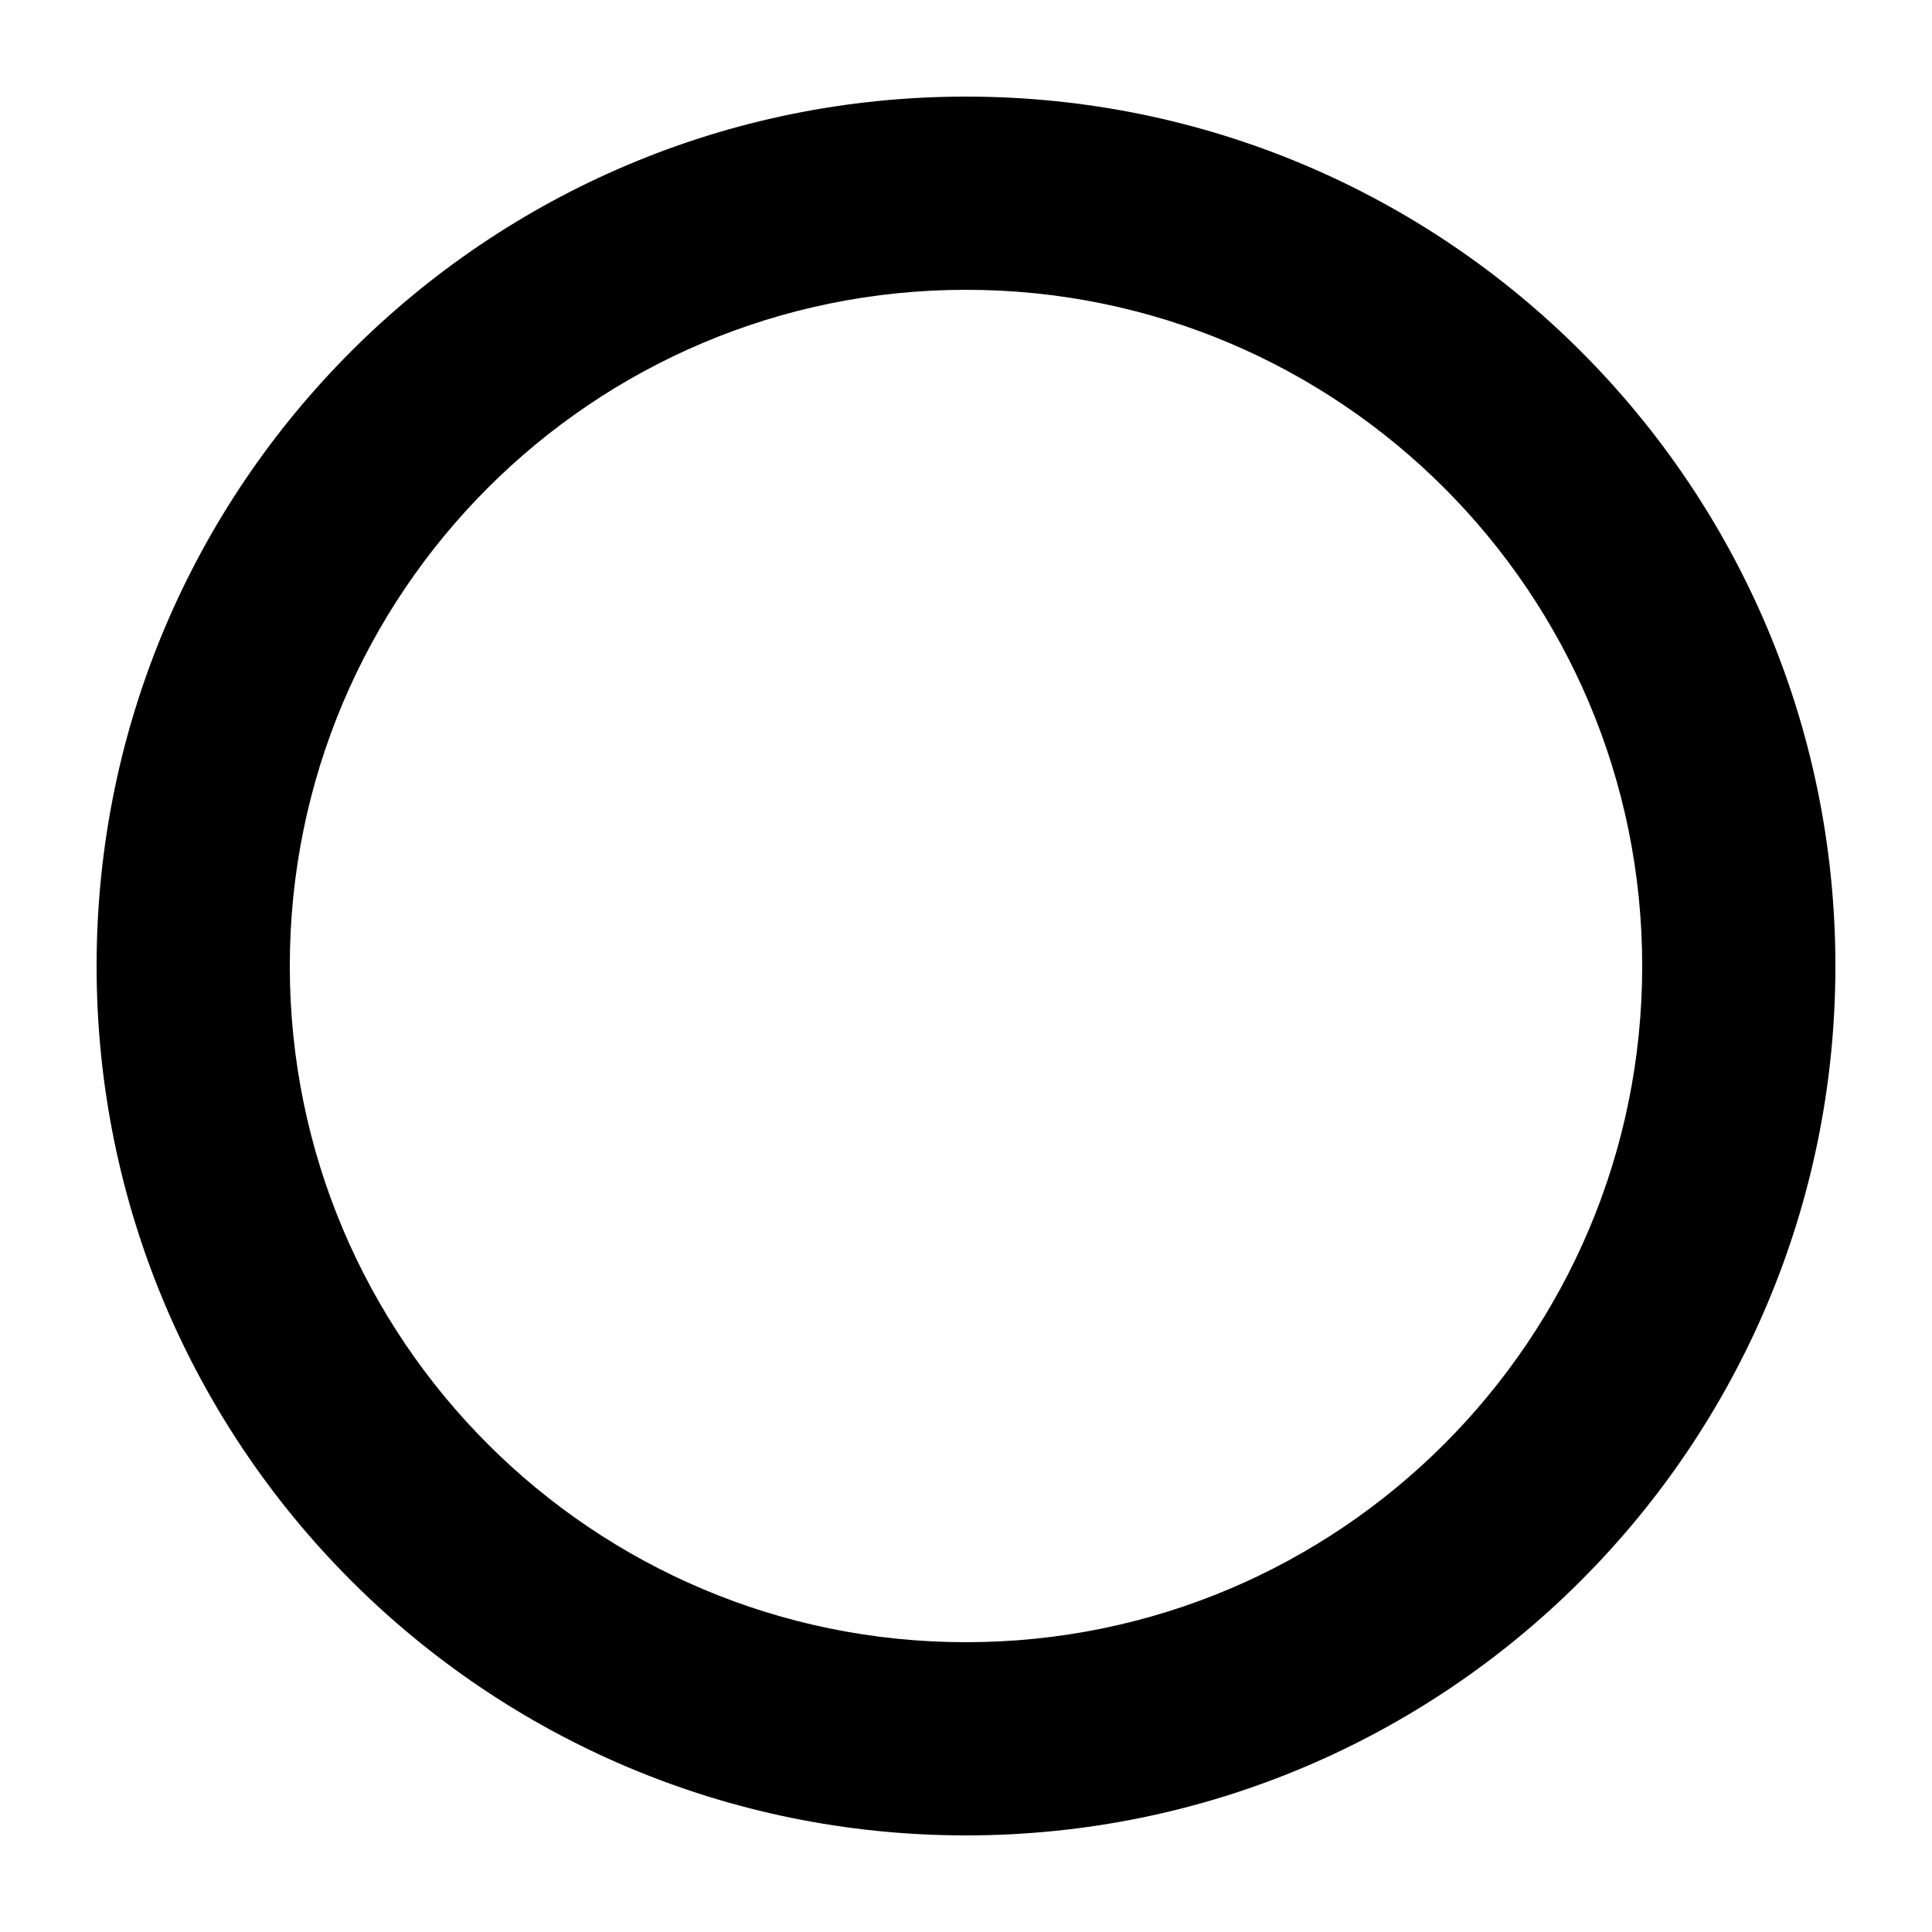
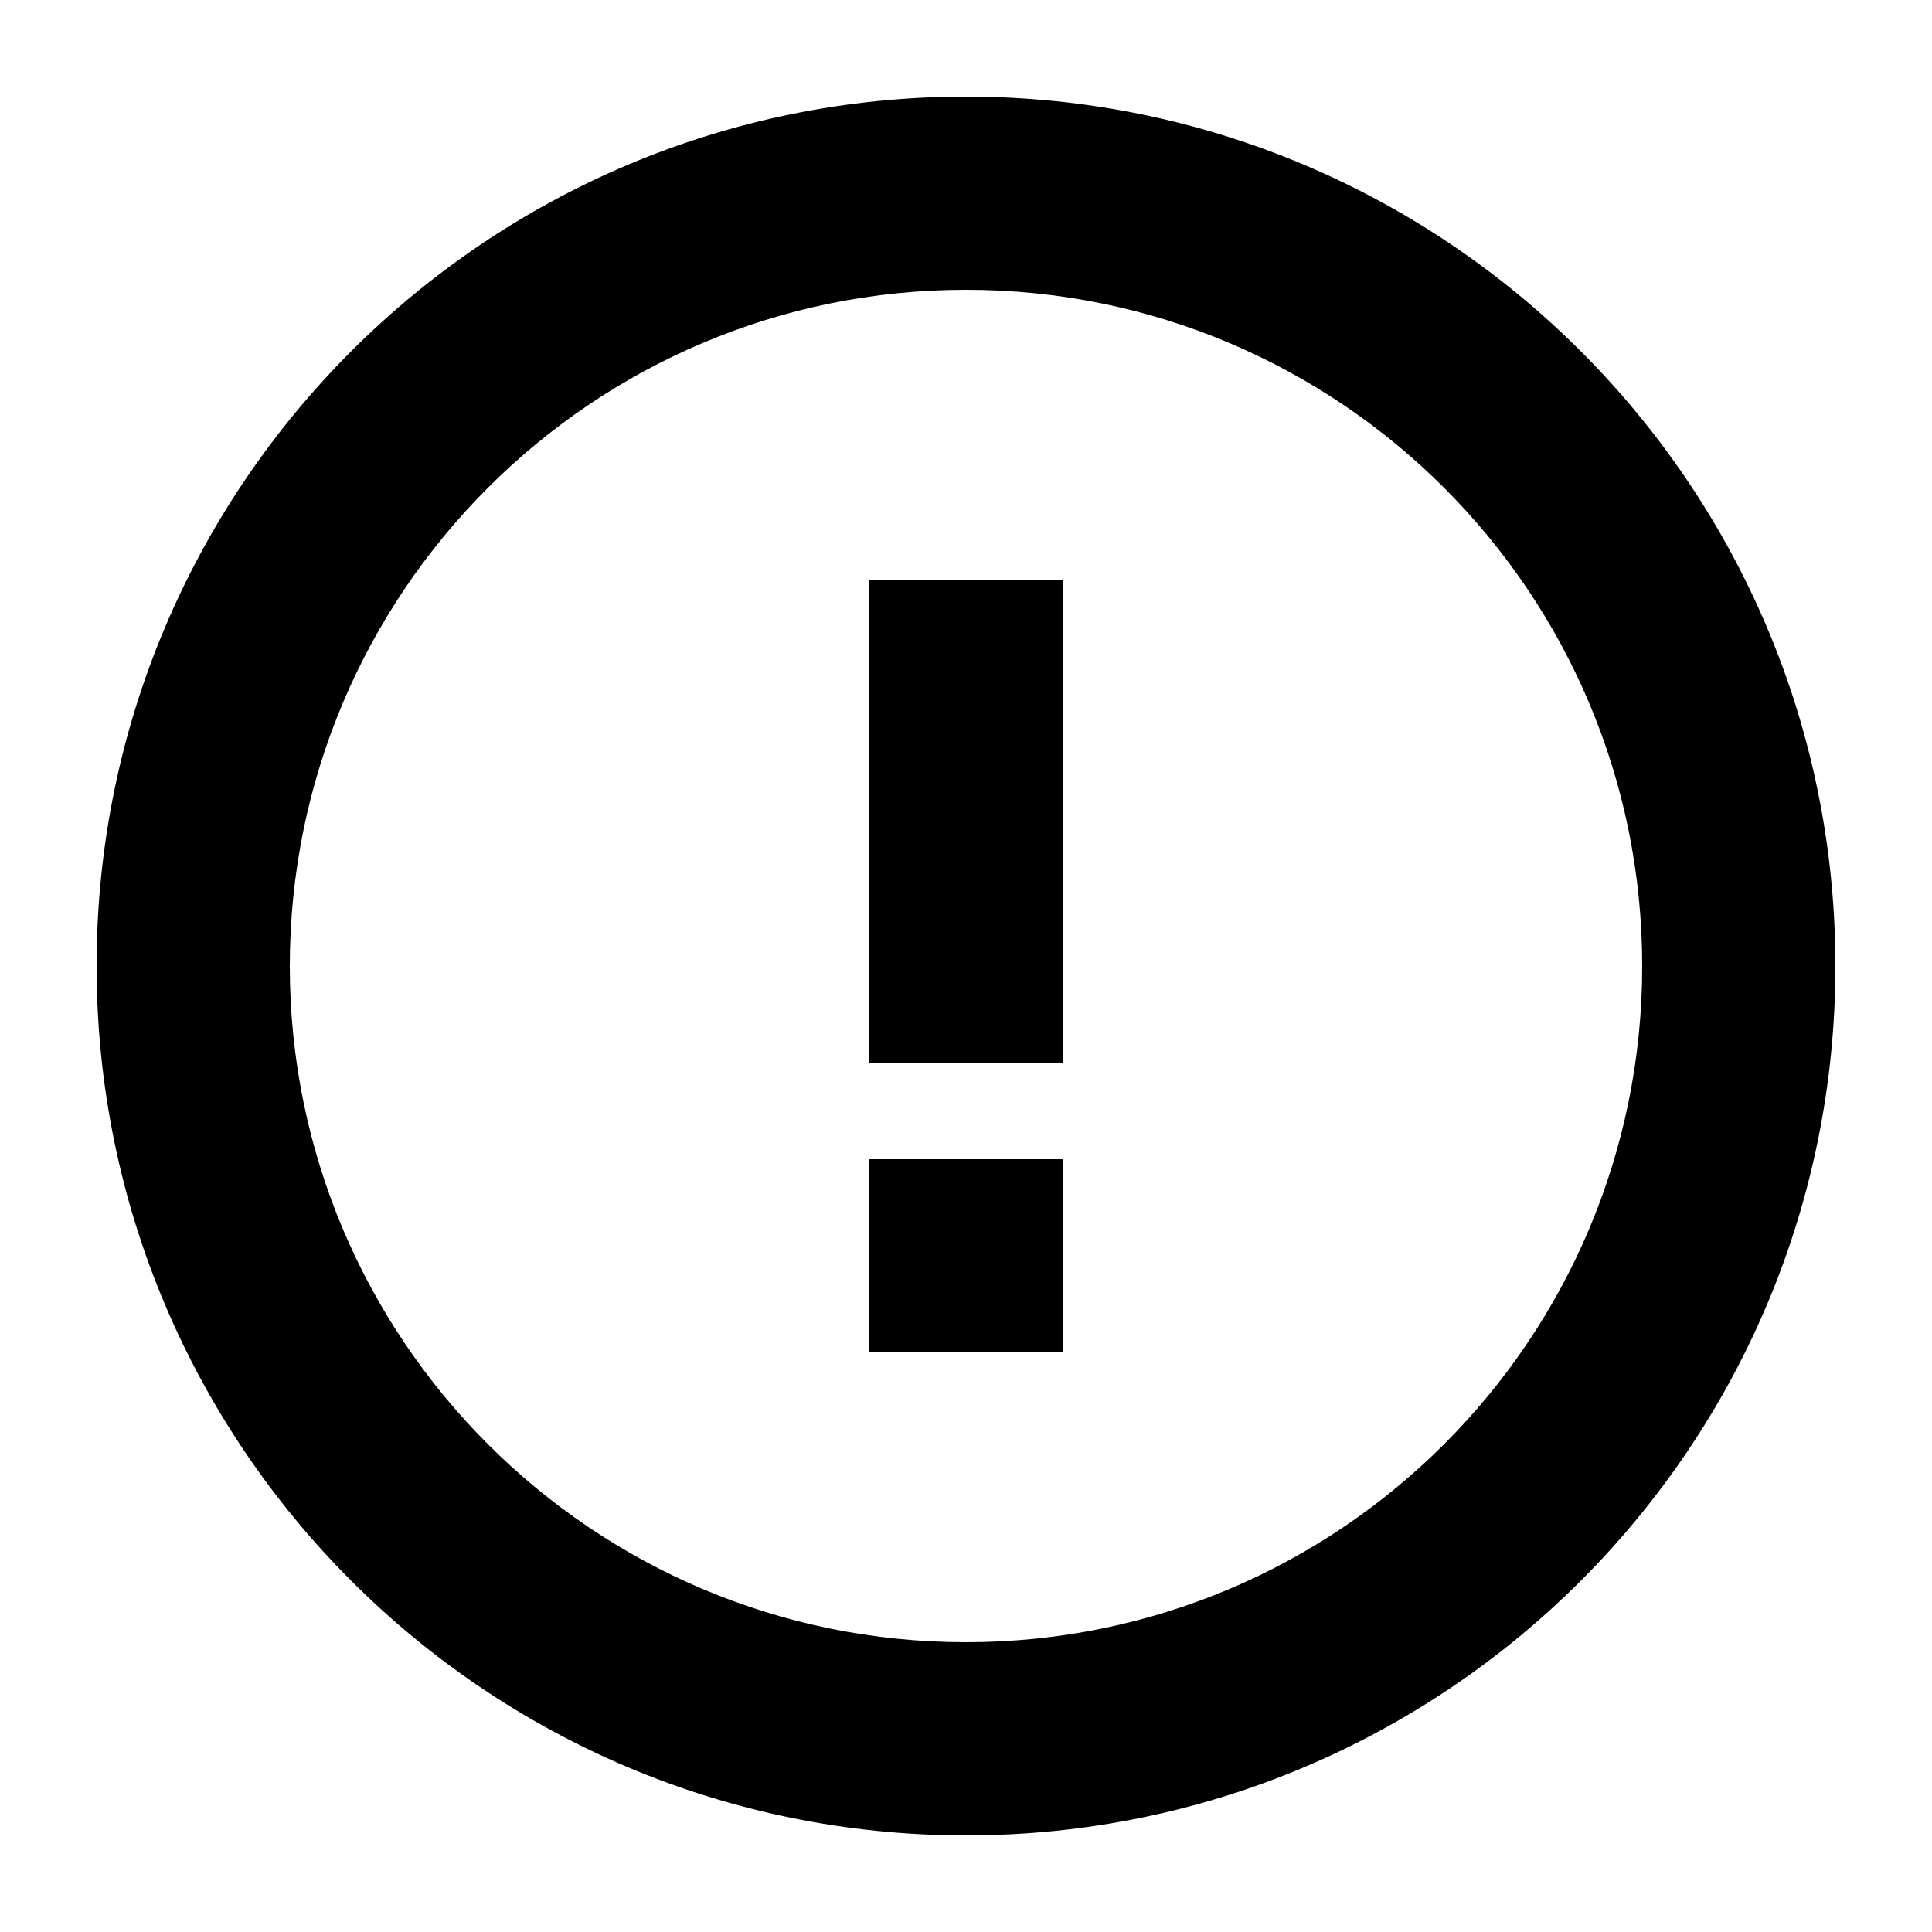
<svg xmlns="http://www.w3.org/2000/svg" width="20" height="20" viewBox="0 0 20 20">
  <g id="Attention" transform="translate(200 -82)">
-     <g id="Groupe_4155" data-name="Groupe 4155">
-       <g id="Tracé_1376" data-name="Tracé 1376" fill="none" stroke-miterlimit="10">
-         <path d="M-190,83a9,9,0,0,0-9,9,9,9,0,0,0,9,9,9,9,0,0,0,9-9A9,9,0,0,0-190,83Zm0,16a7,7,0,0,1-7-7,7,7,0,0,1,7-7,7,7,0,0,1,7,7A7,7,0,0,1-190,99Z" stroke="none" />
-         <path d="M -190 83 C -185.029 83 -181 87.029 -181 92 C -181 96.971 -185.029 101 -190 101 C -194.971 101 -199 96.971 -199 92 C -199 87.029 -194.971 83 -190 83 Z M -190 99 C -186.134 99 -183 95.866 -183 92 C -183 88.134 -186.134 85 -190 85 C -193.866 85 -197 88.134 -197 92 C -197 95.866 -193.866 99 -190 99 Z" stroke="none" fill="currentColor" />
-       </g>
-       <g id="Rectangle_6126" data-name="Rectangle 6126" transform="translate(-189 93) rotate(180)" fill="none" stroke="currentColor" stroke-miterlimit="10" stroke-width="2">
-         <rect width="2" height="5" stroke="none" />
-         <rect x="1" y="1" height="3" fill="none" />
-       </g>
-       <g id="Rectangle_6127" data-name="Rectangle 6127" transform="translate(-189 96) rotate(180)" fill="none" stroke="currentColor" stroke-miterlimit="10" stroke-width="2">
-         <rect width="2" height="2" stroke="none" />
-         <rect x="1" y="1" fill="none" />
-       </g>
+     <g id="Tracé_1376" data-name="Tracé 1376" fill="none" stroke-miterlimit="10">
+       <path d="M-190,83a9,9,0,0,0-9,9,9,9,0,0,0,9,9,9,9,0,0,0,9-9A9,9,0,0,0-190,83Zm0,16a7,7,0,0,1-7-7,7,7,0,0,1,7-7,7,7,0,0,1,7,7A7,7,0,0,1-190,99Z" stroke="none" />
+       <path d="M -190 83 C -185.029 83 -181 87.029 -181 92 C -181 96.971 -185.029 101 -190 101 C -194.971 101 -199 96.971 -199 92 C -199 87.029 -194.971 83 -190 83 Z M -190 99 C -186.134 99 -183 95.866 -183 92 C -183 88.134 -186.134 85 -190 85 C -193.866 85 -197 88.134 -197 92 C -197 95.866 -193.866 99 -190 99 Z" stroke="none" fill="currentColor" />
    </g>
-     <rect id="Rectangle_6128" data-name="Rectangle 6128" width="20" height="20" transform="translate(-200 82)" fill="none" />
+     <g id="Rectangle_6126" data-name="Rectangle 6126" transform="translate(-189 93) rotate(180)" fill="currentColor" stroke="currentColor" stroke-miterlimit="10" stroke-width="2">
+       <rect width="2" height="5" stroke="none" />
+     </g>
+     <g id="Rectangle_6127" data-name="Rectangle 6127" transform="translate(-189 96) rotate(180)" fill="currentColor" stroke="currentColor" stroke-miterlimit="10" stroke-width="2">
+       <rect width="2" height="2" stroke="none" />
+     </g>
  </g>
</svg>
